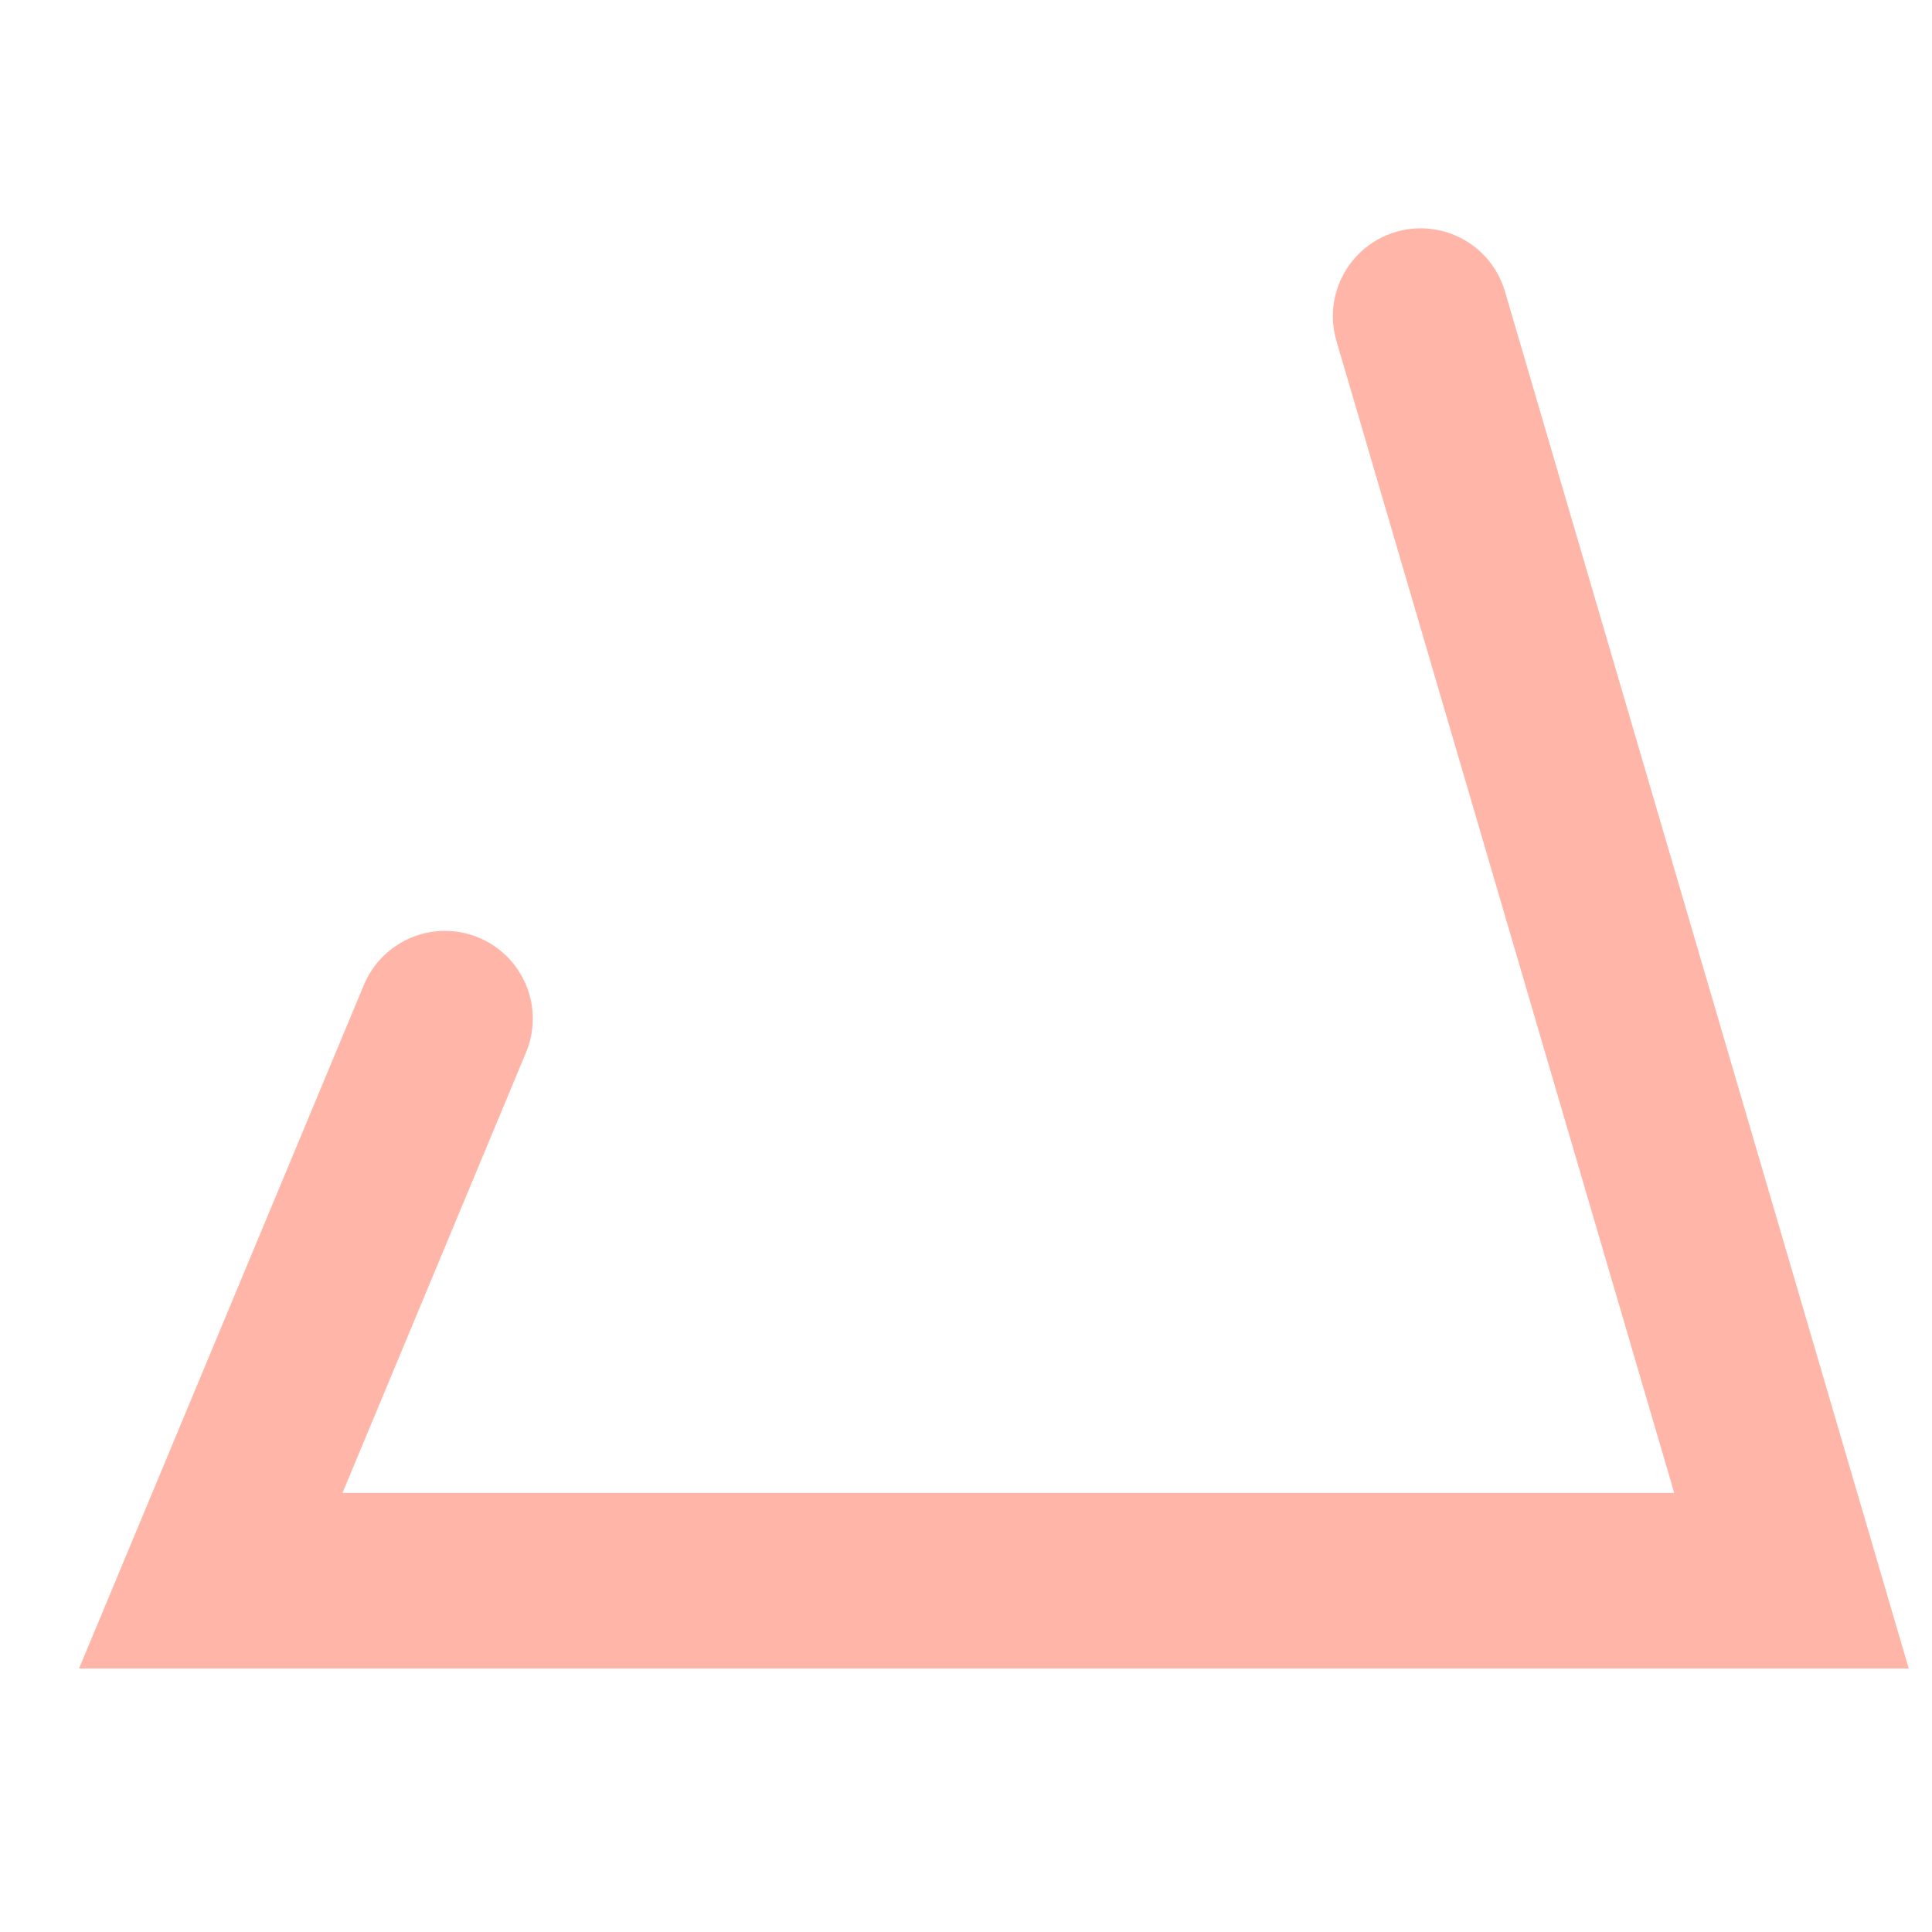
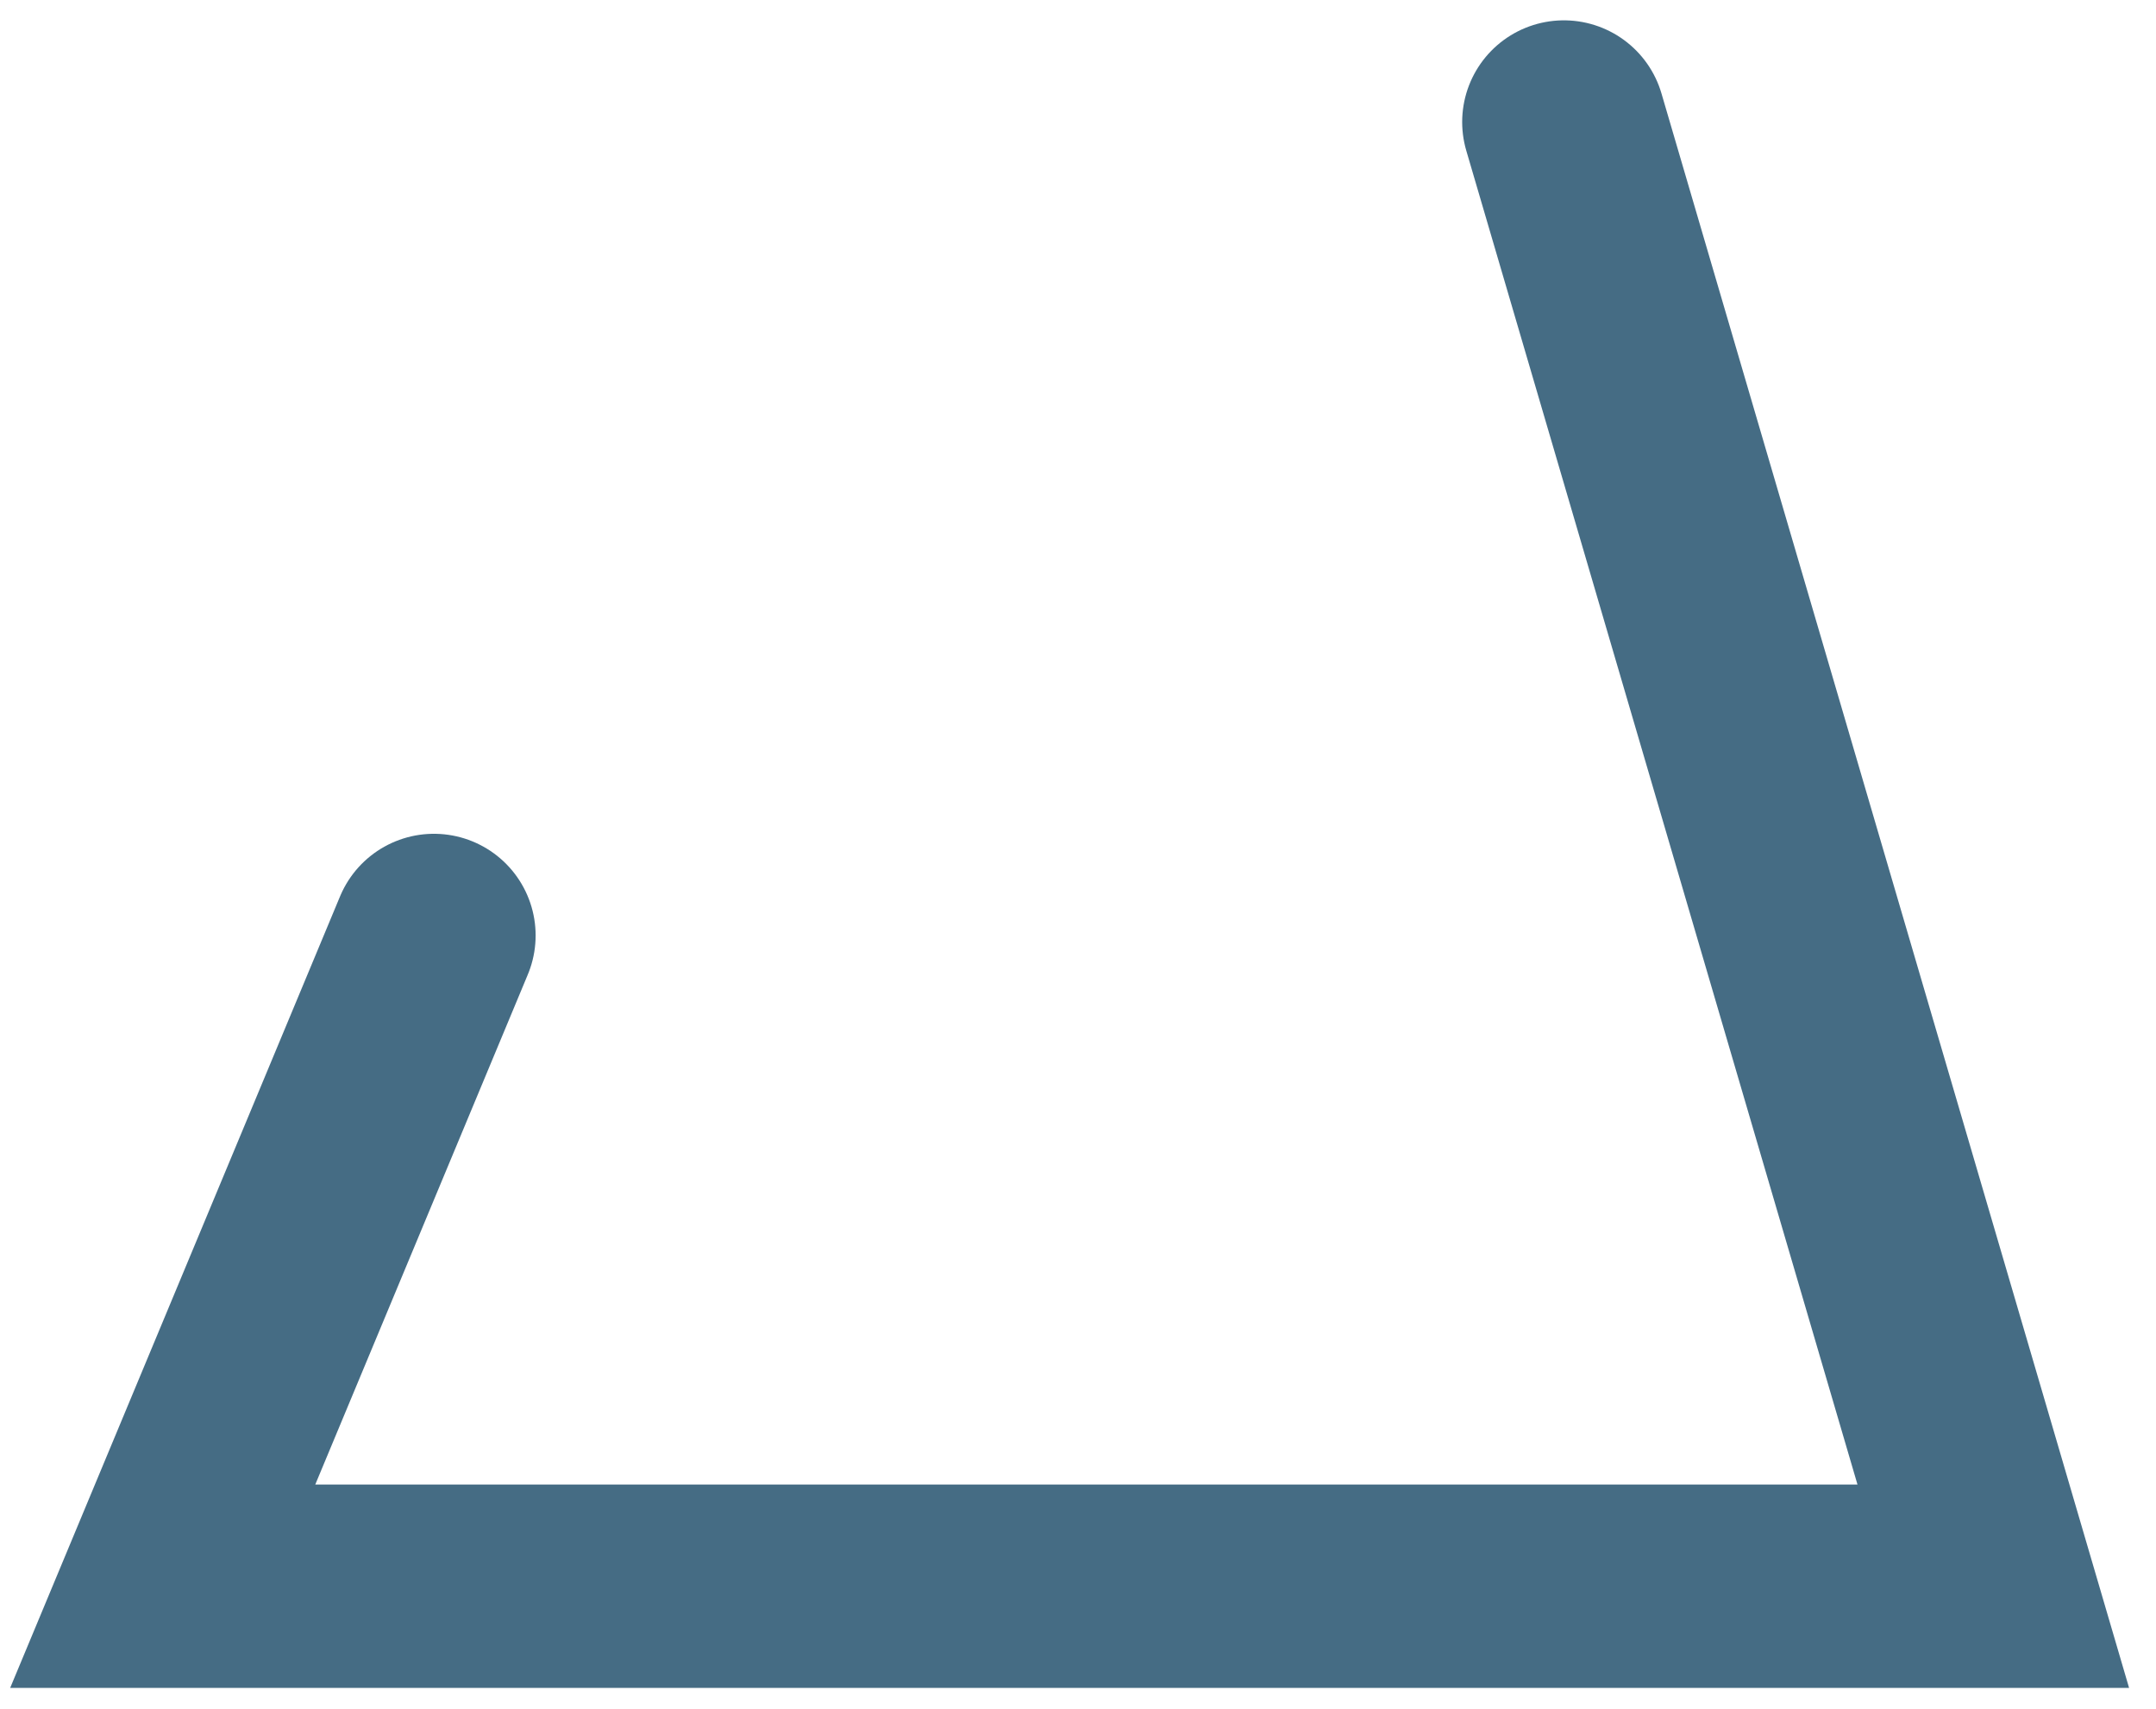
- <svg xmlns="http://www.w3.org/2000/svg" width="55" height="55" viewBox="0 0 55 55" fill="none">
-   <path d="M40.444 9L51 45H6L12.667 29" stroke="#FFB5A8" stroke-width="5" stroke-linecap="round" />
+ <svg xmlns="http://www.w3.org/2000/svg" width="53" height="42" viewBox="0 0 53 42" fill="none">
+   <path d="M38.444 3L49 39H4L10.667 23" stroke="#456C84" stroke-width="5" stroke-linecap="round" />
</svg>
